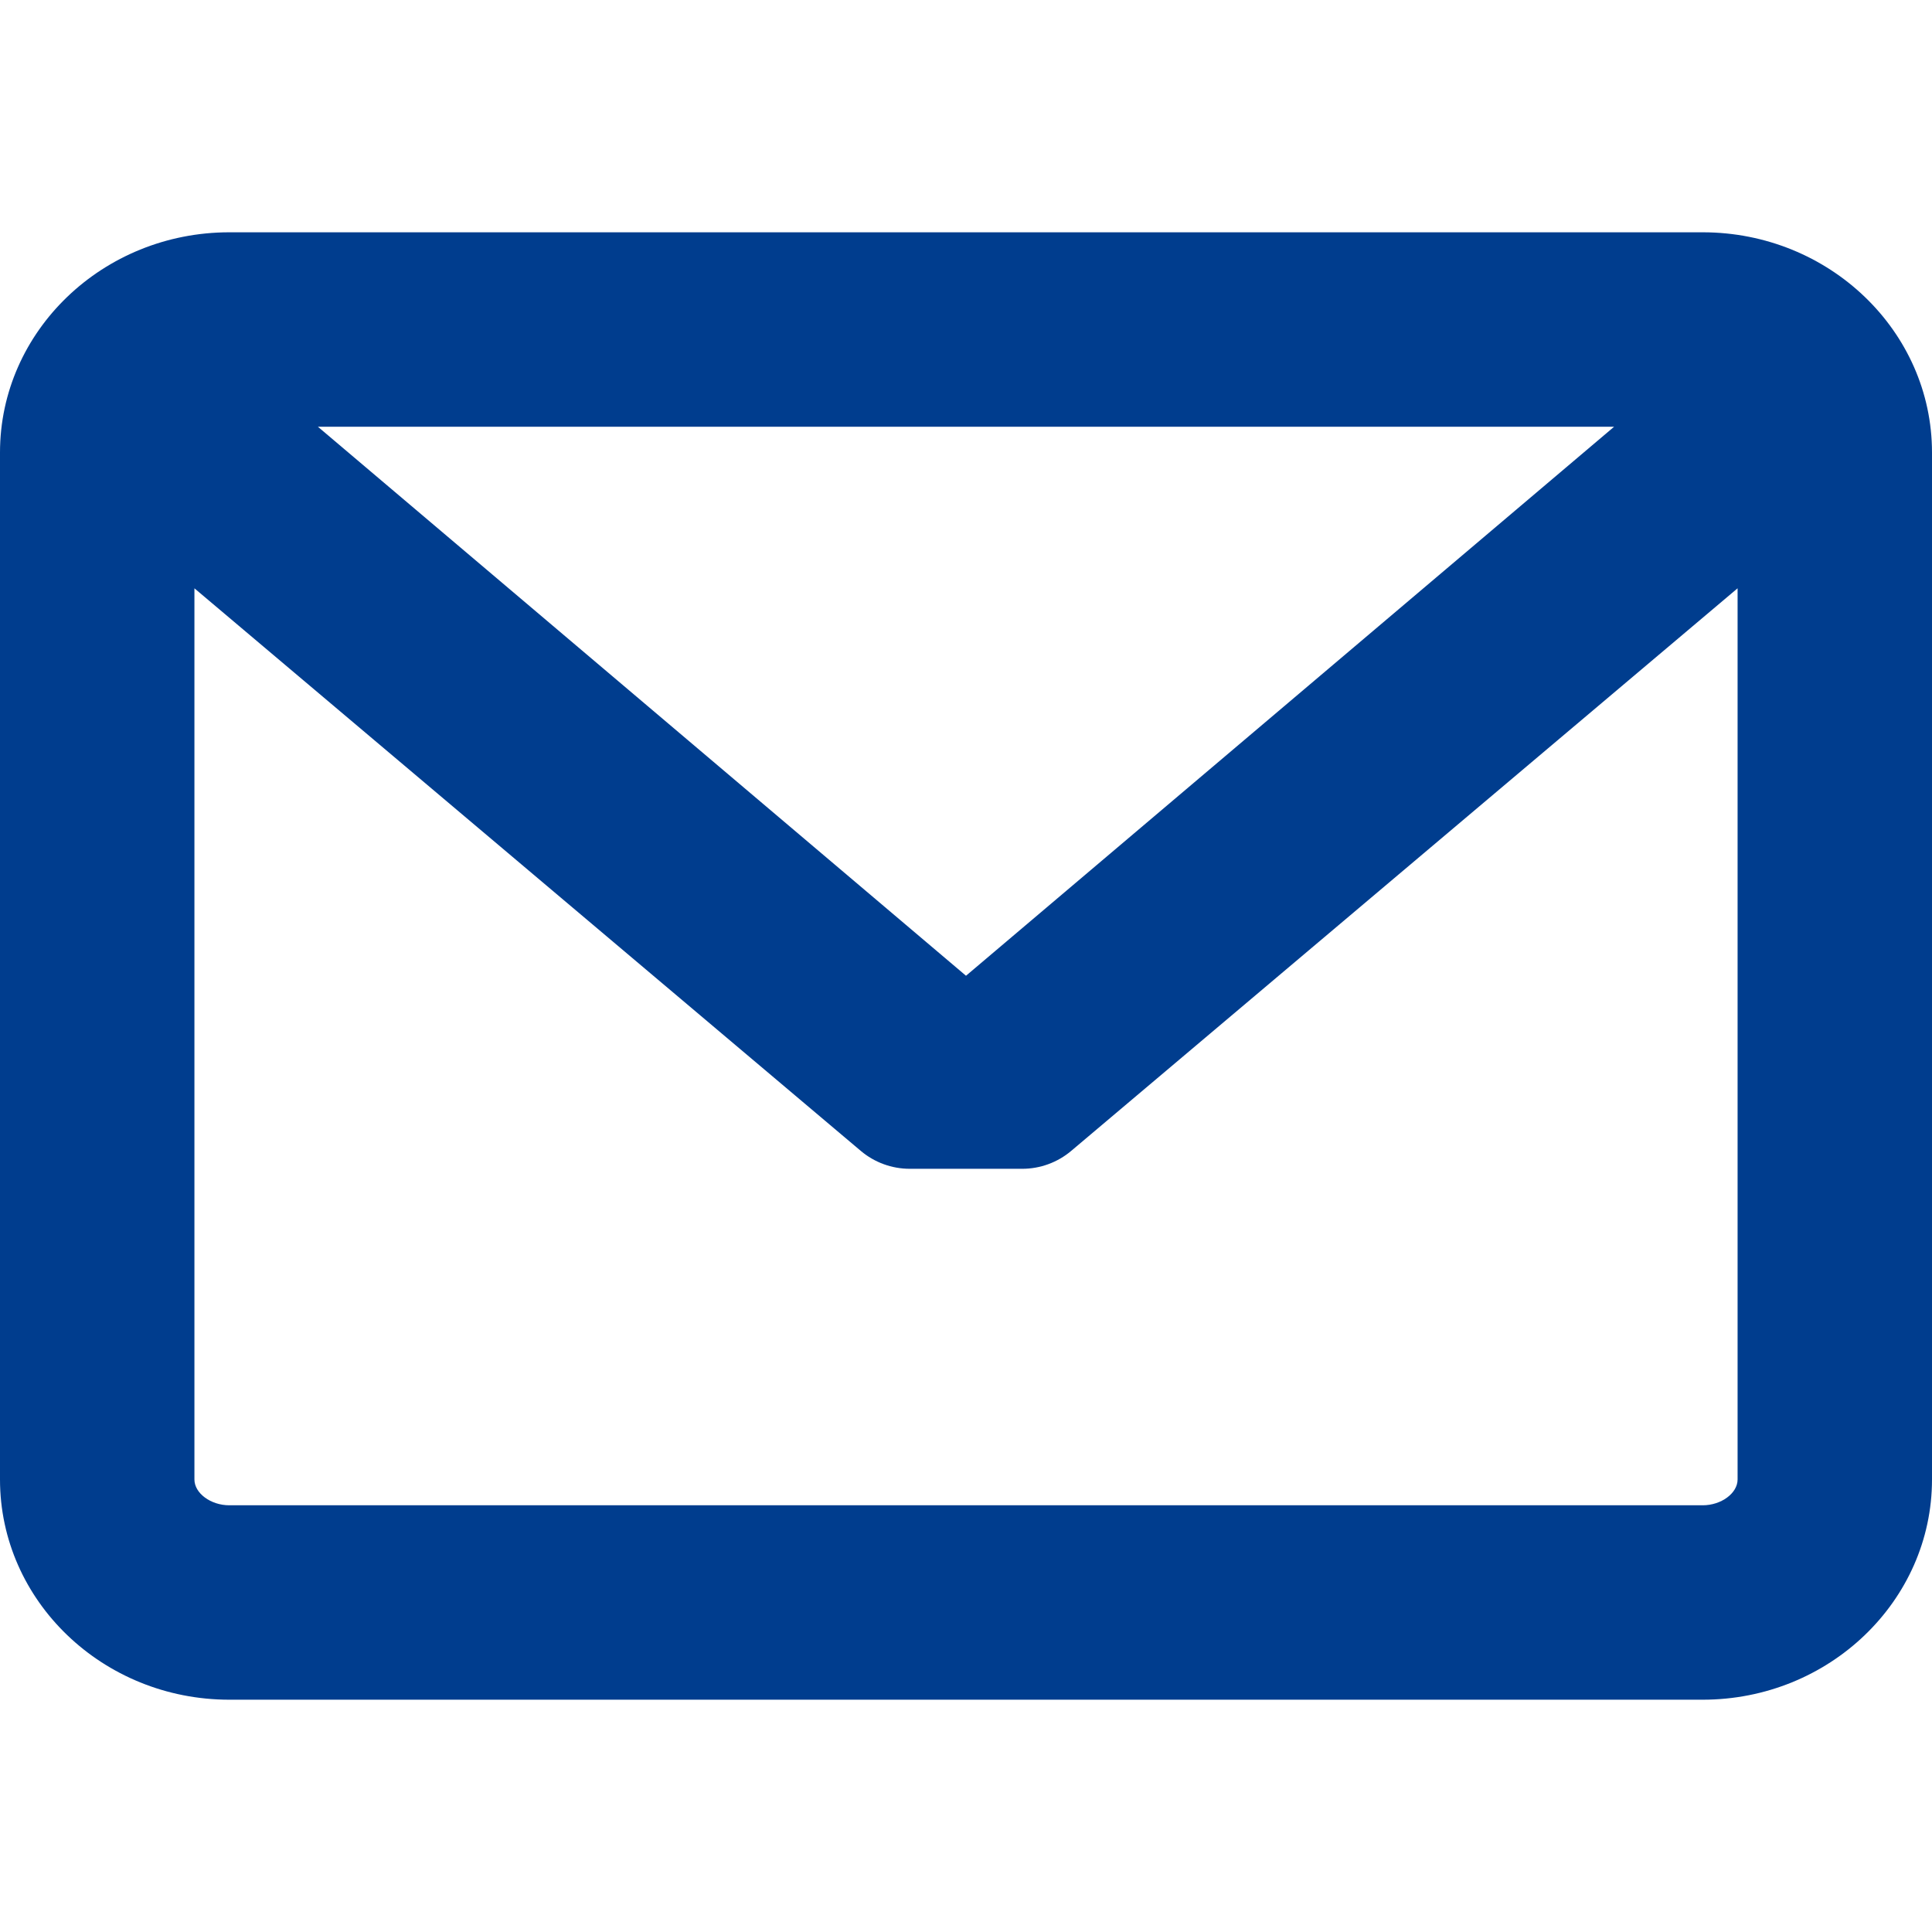
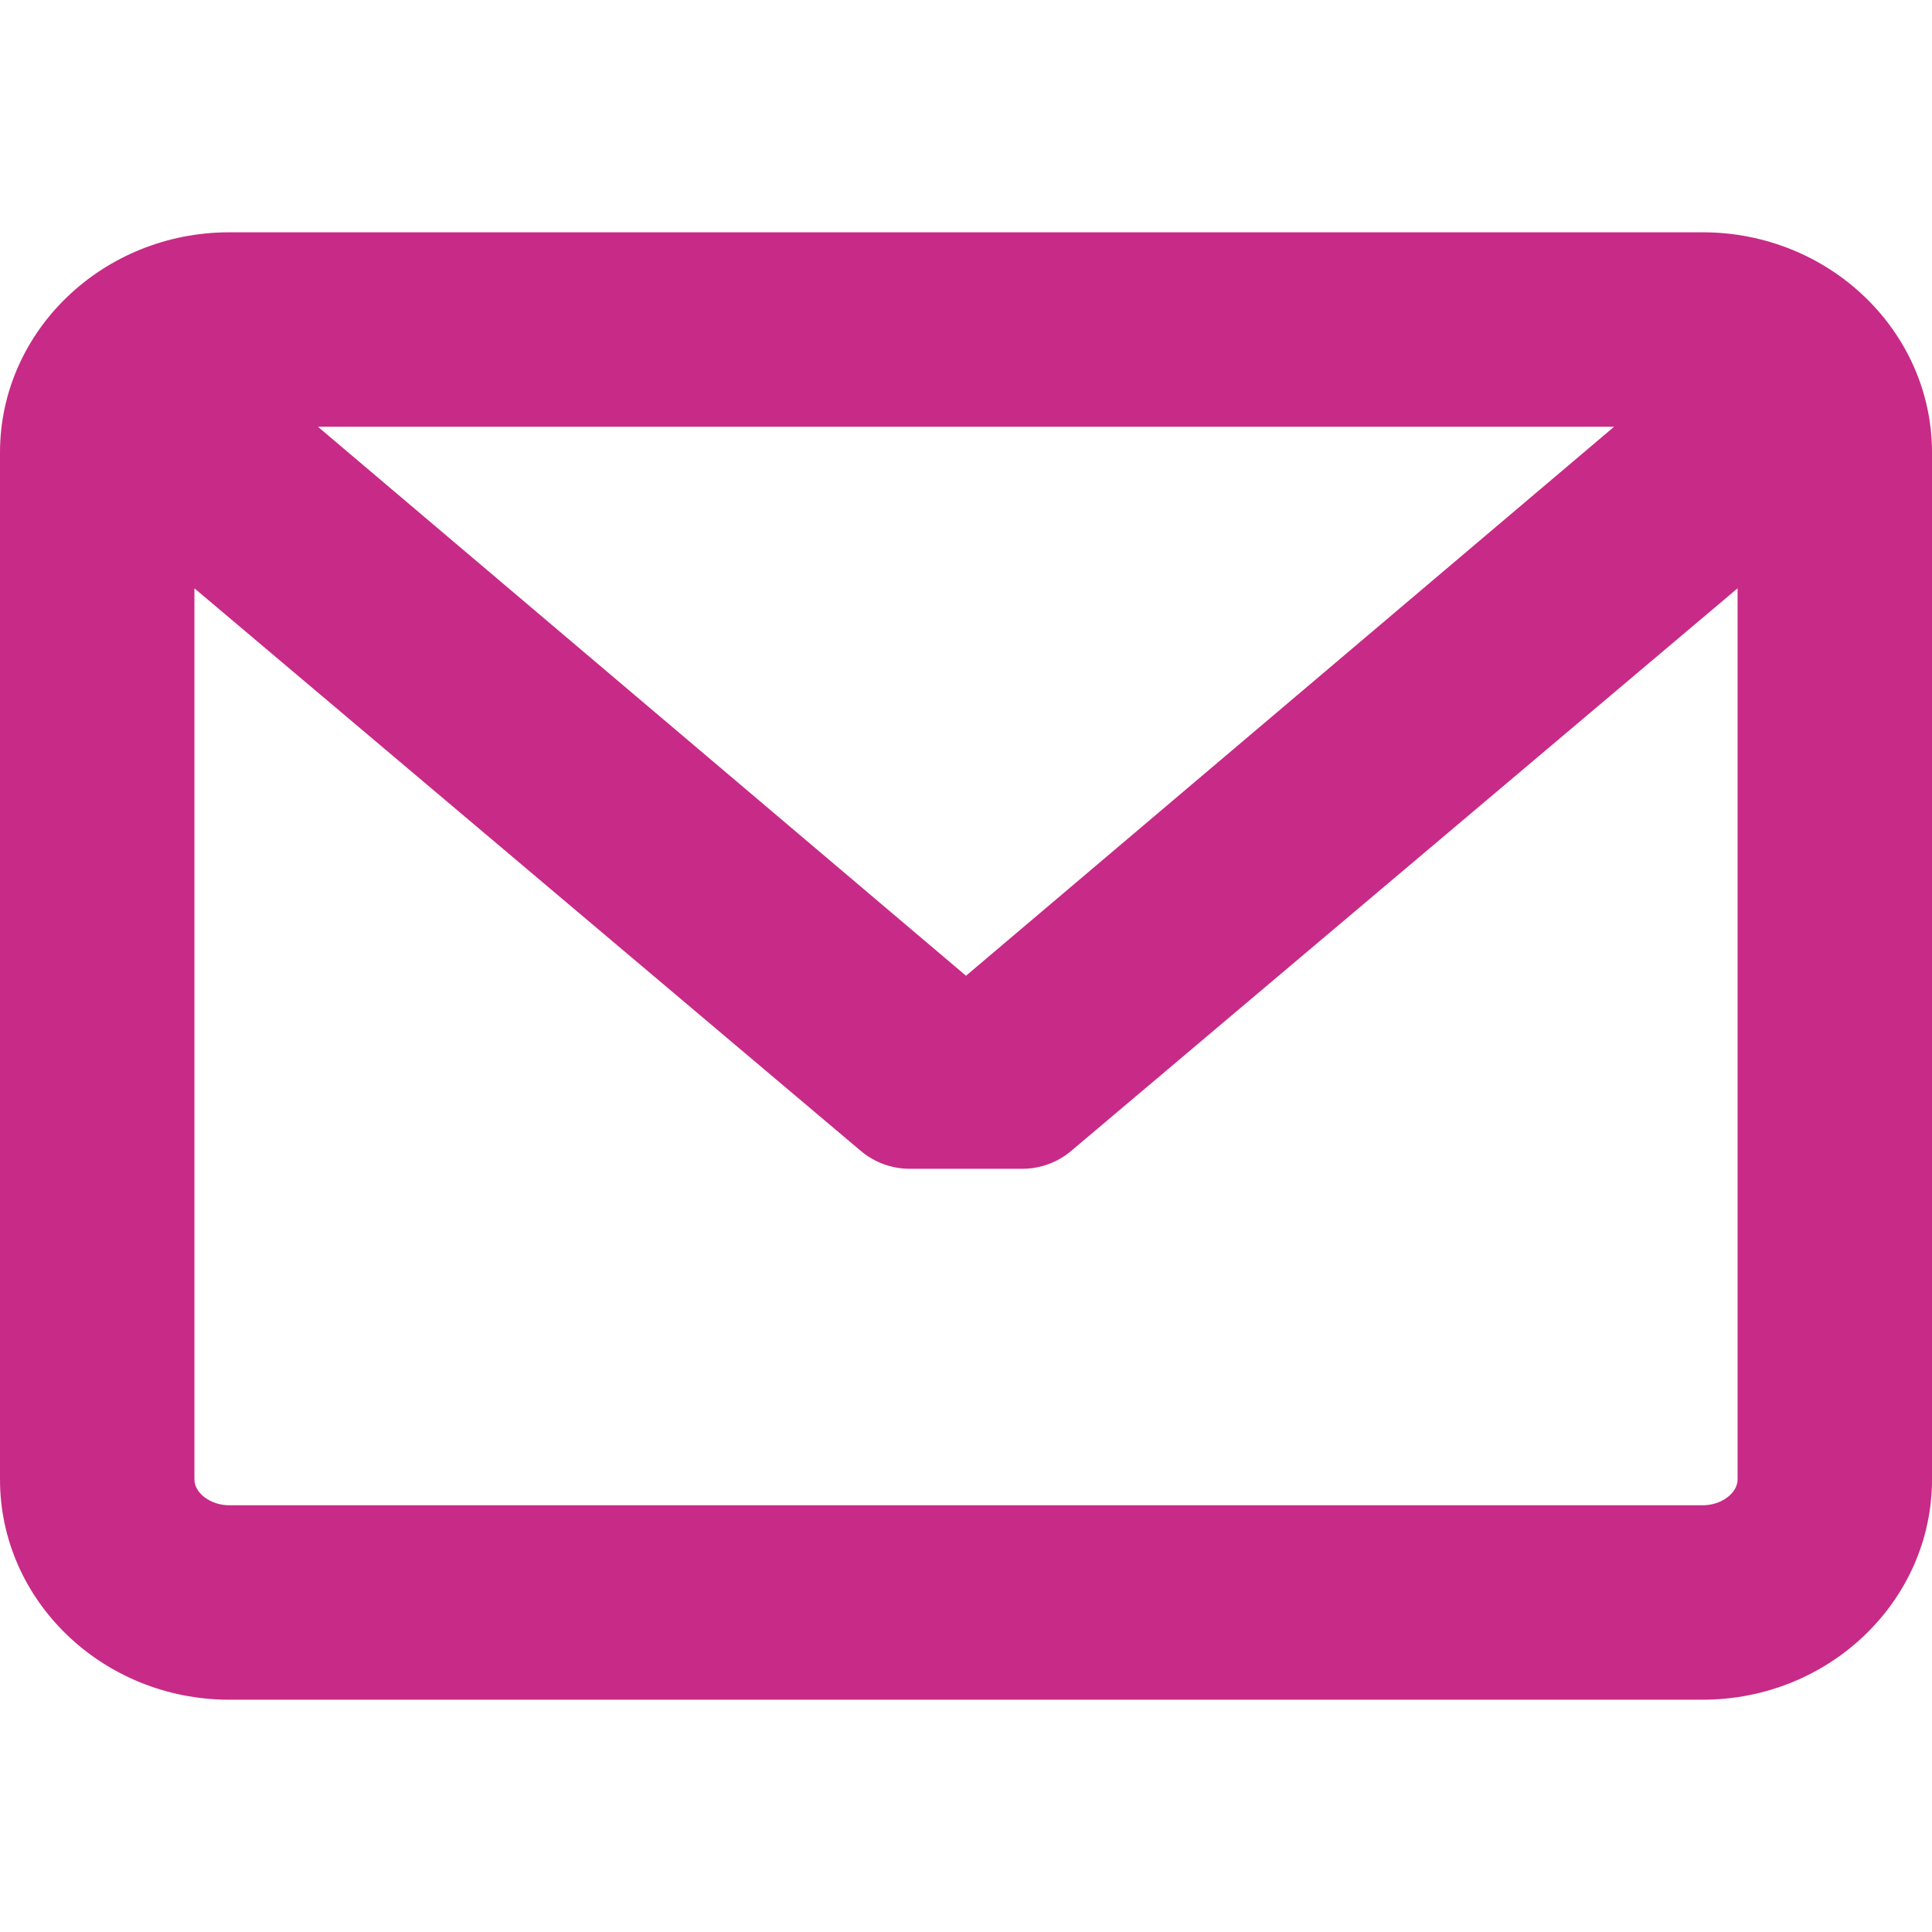
<svg xmlns="http://www.w3.org/2000/svg" version="1.1" id="Capa_1" x="0px" y="0px" viewBox="0 0 382.117 382.117" style="enable-background:new 0 0 382.117 382.117;" xml:space="preserve" width="512px" height="512px">
  <g>
-     <path d="M336.764,45.945H45.354C20.346,45.945,0,65.484,0,89.5v203.117c0,24.016,20.346,43.555,45.354,43.555h291.41  c25.008,0,45.353-19.539,45.353-43.555V89.5C382.117,65.484,361.772,45.945,336.764,45.945z M336.764,297.72H45.354  c-3.676,0-6.9-2.384-6.9-5.103V116.359l131.797,111.27c2.702,2.282,6.138,3.538,9.676,3.538l22.259,0.001  c3.536,0,6.974-1.257,9.677-3.539l131.803-111.274v176.264C343.664,295.336,340.439,297.72,336.764,297.72z M191.059,192.987  L62.87,84.397h256.378L191.059,192.987z" data-original="#000000" class="active-path" data-old_color="#000000" fill="#003D8E" />
+     <path d="M336.764,45.945H45.354C20.346,45.945,0,65.484,0,89.5v203.117c0,24.016,20.346,43.555,45.354,43.555h291.41  c25.008,0,45.353-19.539,45.353-43.555V89.5C382.117,65.484,361.772,45.945,336.764,45.945z M336.764,297.72H45.354  c-3.676,0-6.9-2.384-6.9-5.103V116.359l131.797,111.27c2.702,2.282,6.138,3.538,9.676,3.538l22.259,0.001  c3.536,0,6.974-1.257,9.677-3.539l131.803-111.274v176.264C343.664,295.336,340.439,297.72,336.764,297.72z M191.059,192.987  L62.87,84.397h256.378L191.059,192.987z" data-original="#000000" class="active-path" data-old_color="#000000" fill="#c82a87" />
  </g>
</svg>
